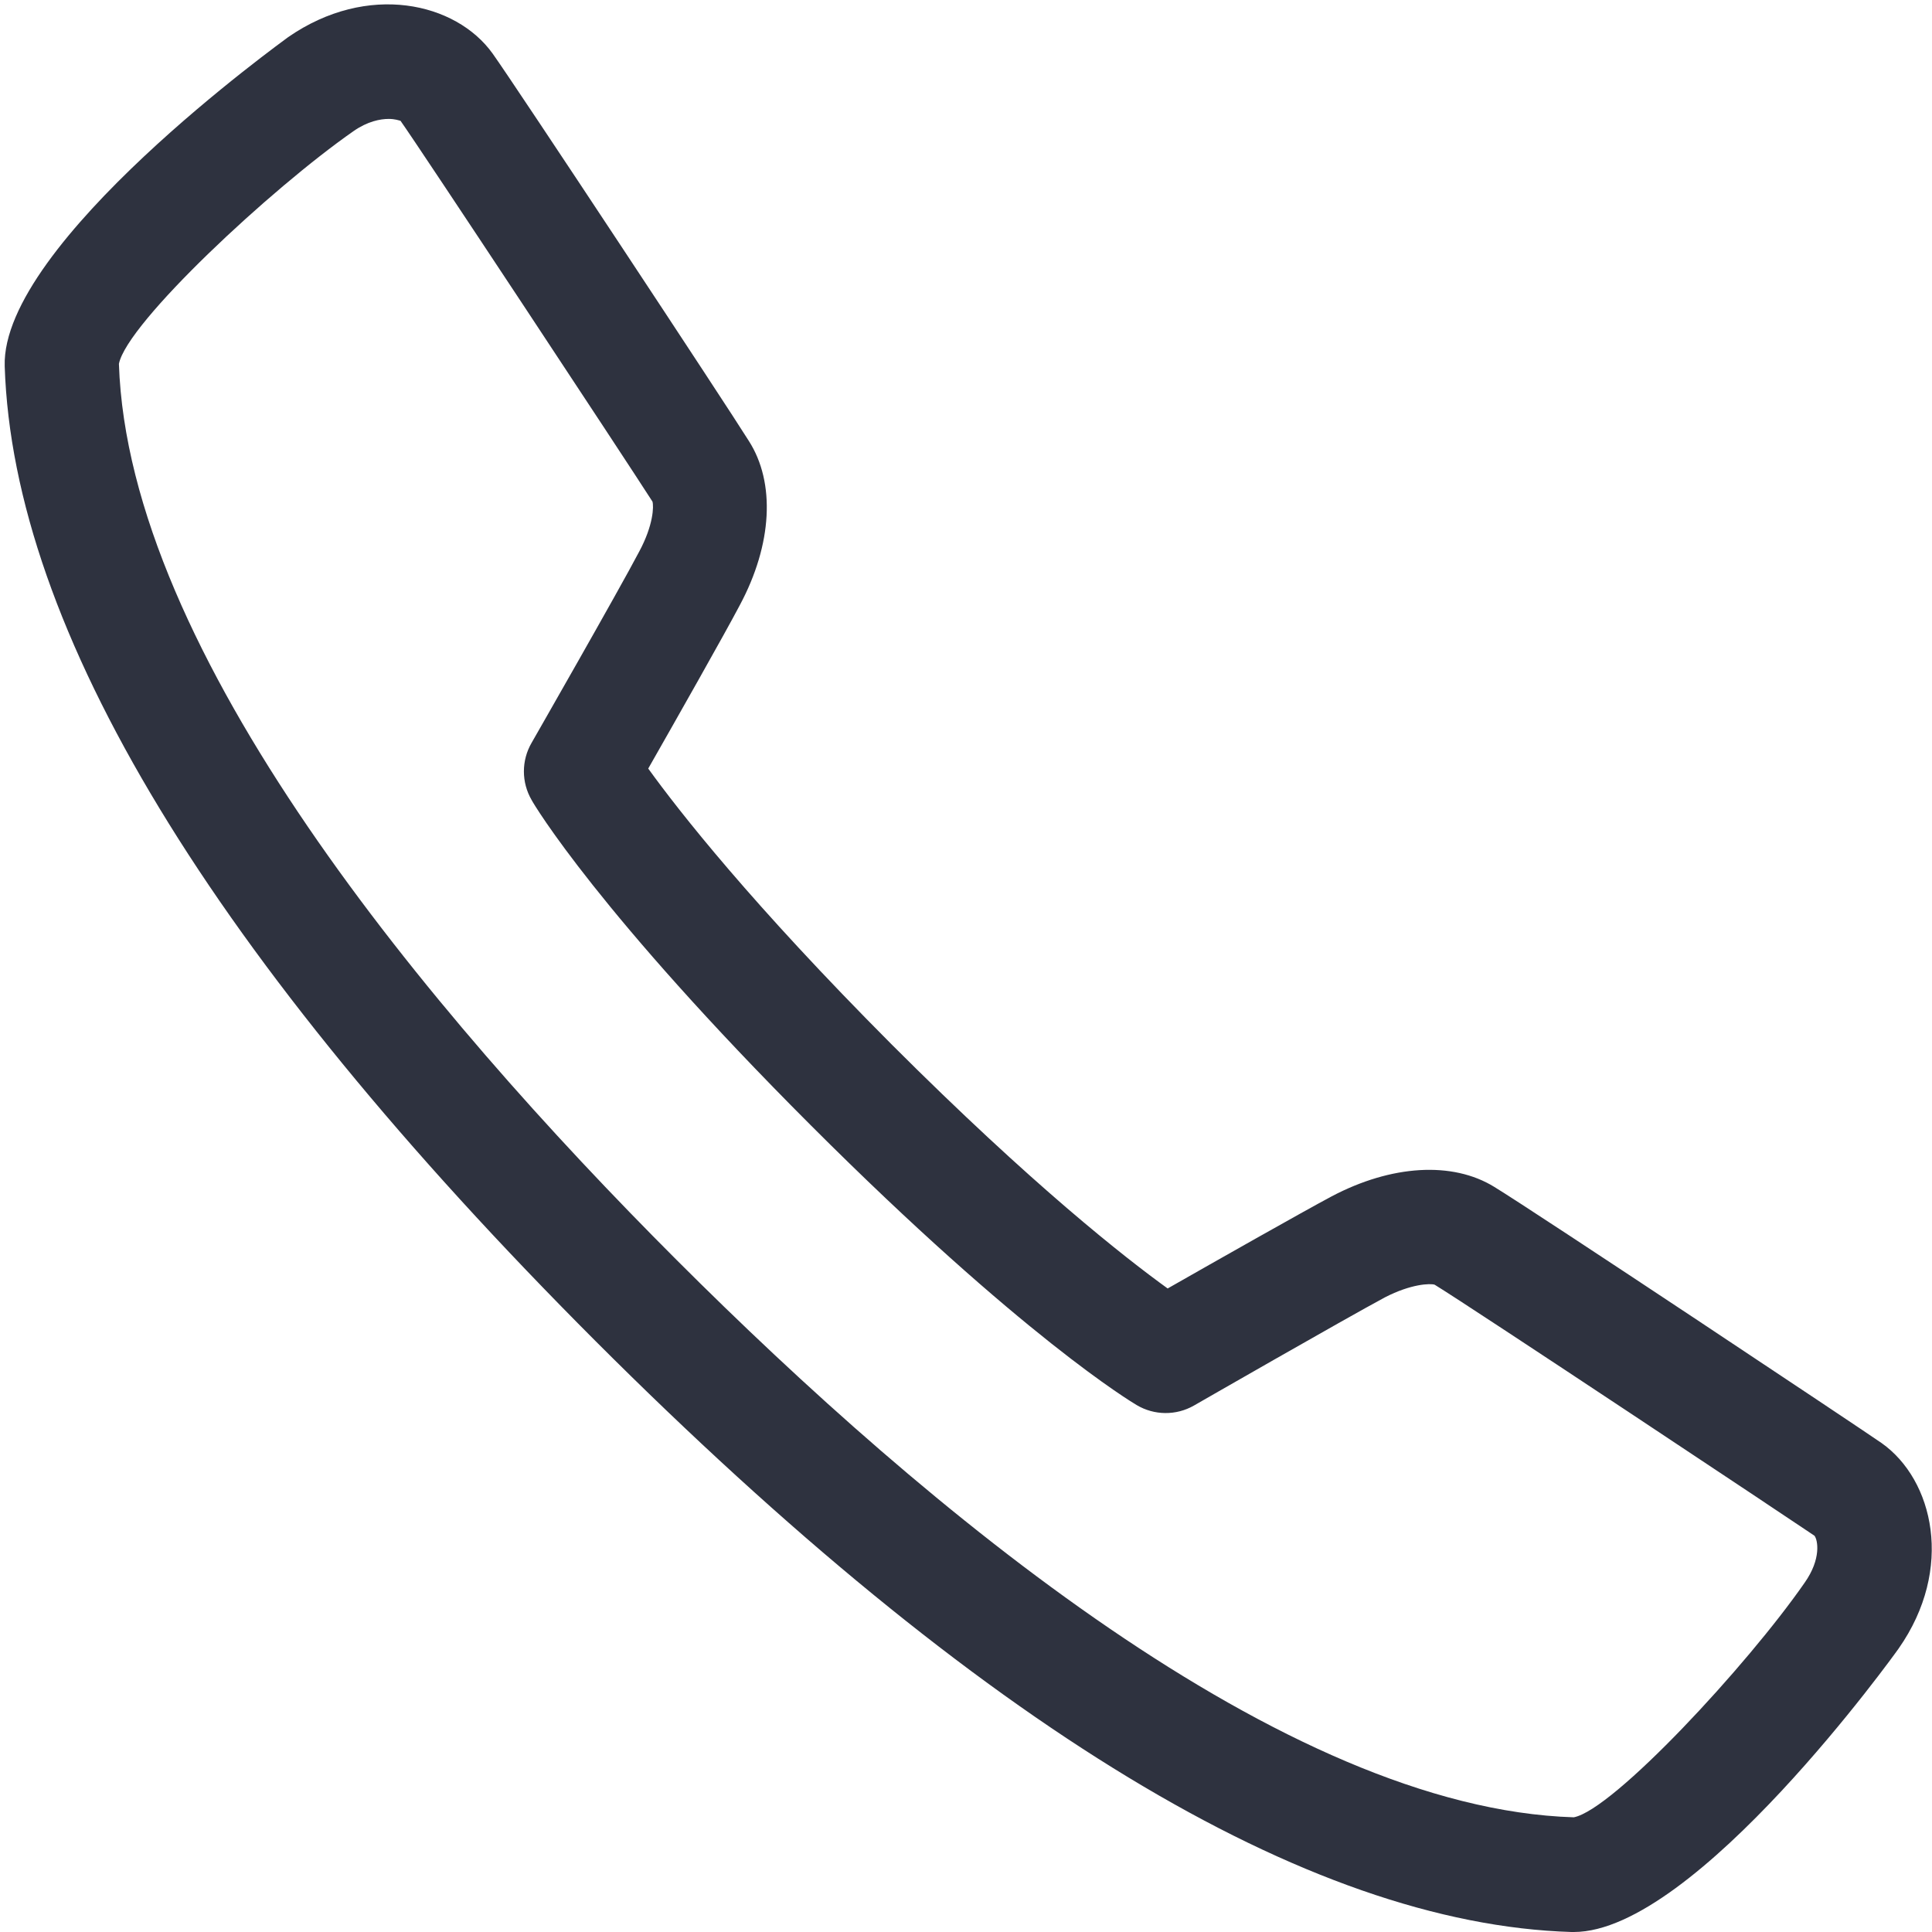
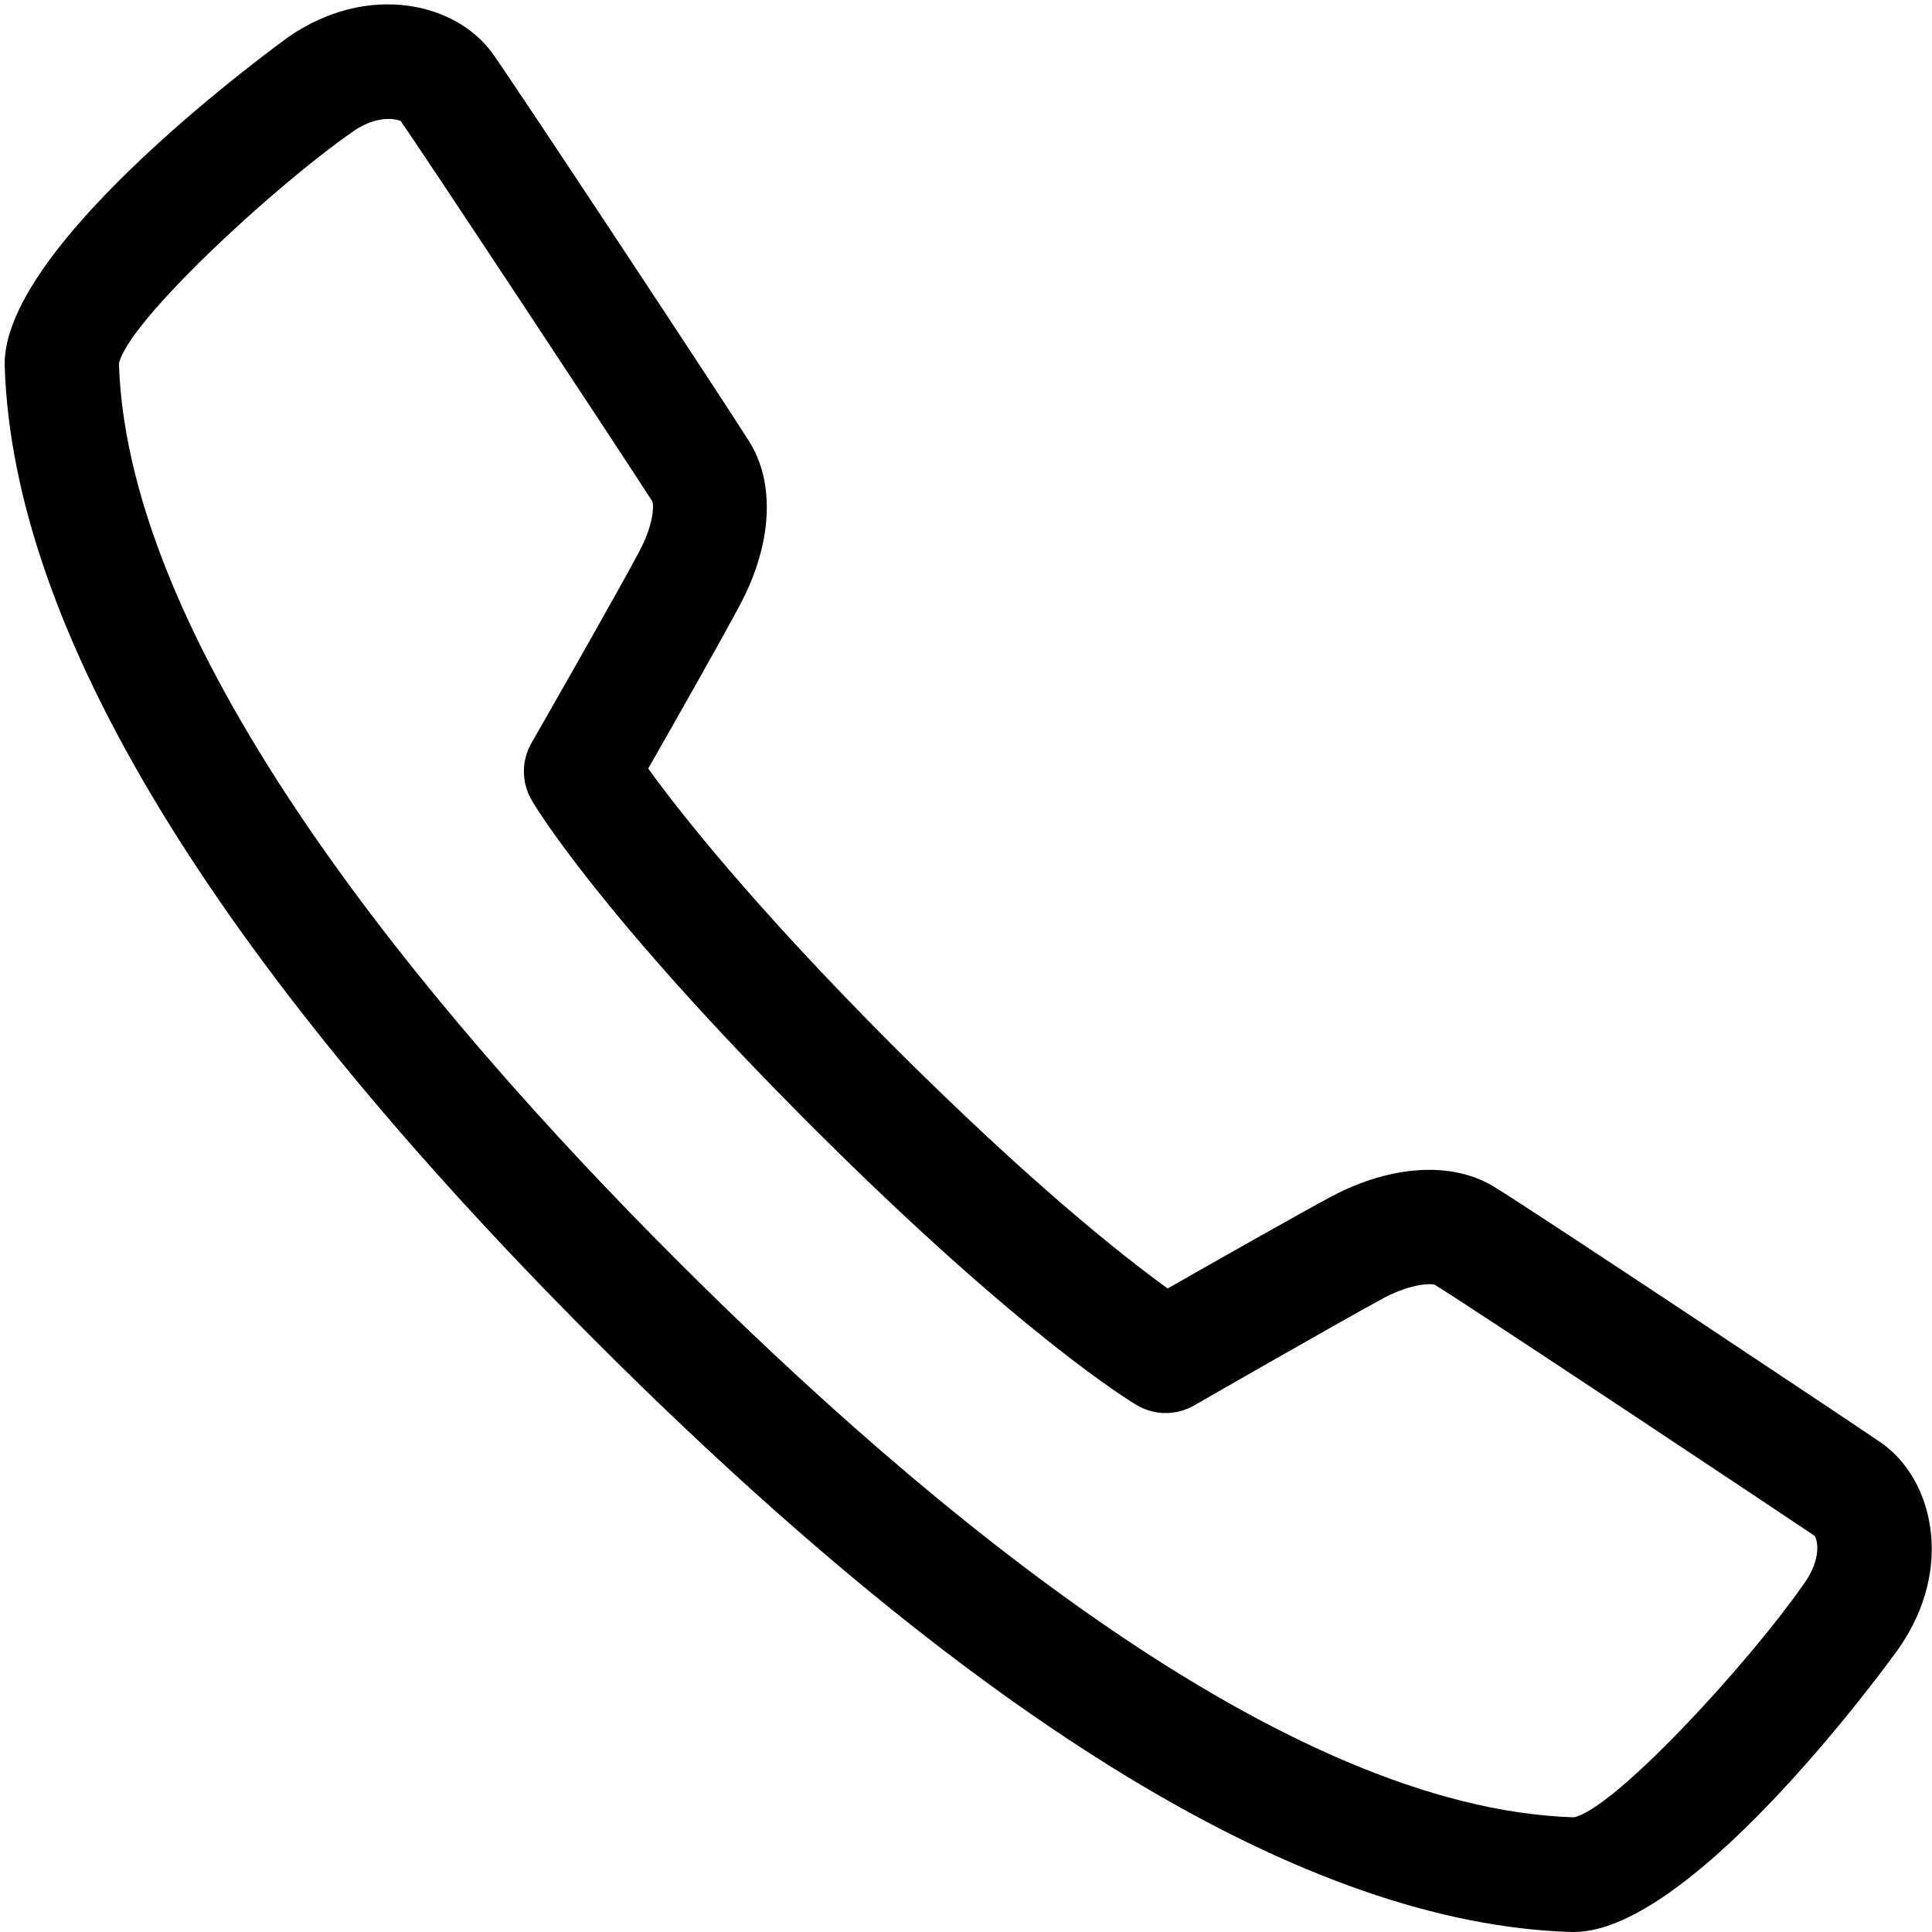
<svg xmlns="http://www.w3.org/2000/svg" t="1695136351164" class="icon" viewBox="0 0 1024 1024" version="1.1" p-id="1468" width="64" height="64">
-   <path d="M834.152 1024h-1.253c-139.771-4.235-313.672-109.628-517.229-313.175C112.362 507.268 6.979 333.605 2.495 194.083 0.497 129.064 151.214 20.927 152.725 19.685c42.113-29.149 88.949-18.442 108.385 8.719 11.96 16.692 123.824 186.11 135.784 205.297 14.197 22.17 12.457 54.809-4.732 86.951-7.973 15.201-34.389 61.788-48.585 86.702 16.195 22.429 54.56 71.511 129.054 146.253 74.752 74.742 123.834 113.117 146.253 129.312 24.914-14.207 71.511-40.612 86.951-48.834 31.645-16.702 64.035-18.69 86.205-4.981 21.673 13.203 193.099 127.314 205.297 135.784 27.409 19.426 38.624 66.52 8.977 108.872-0.994 1.491-107.639 150.24-172.161 150.24zM206.043 63.031c-4.474 0-11.204 1.253-18.69 6.482C143.758 99.905 67.276 171.167 63.031 192.84c4.991 152.974 163.442 342.831 295.499 474.878 132.046 132.046 321.894 290.756 475.613 295.489 20.937-3.977 91.941-80.469 122.343-124.322 8.967-12.706 6.969-22.667 5.229-24.914-12.457-8.47-182.133-121.339-201.32-133.05-2.237-0.746-12.447-0.497-26.405 6.731-20.927 11.214-101.147 57.304-101.147 57.304a30.143 30.143 0 0 1-30.402-0.249c-2.485-1.491-60.545-36.128-172.658-148.241-112.113-112.123-146.74-169.924-147.993-172.41a30.153 30.153 0 0 1 0-30.402s46.09-80.478 57.056-101.406c7.476-13.948 7.725-23.91 6.969-26.405-13.7-21.424-123.576-187.859-133.538-201.817-0.994-0.239-2.983-0.994-6.233-0.994z" fill="#2E323F" p-id="1469" />
+   <path d="M834.152 1024h-1.253c-139.771-4.235-313.672-109.628-517.229-313.175C112.362 507.268 6.979 333.605 2.495 194.083 0.497 129.064 151.214 20.927 152.725 19.685c42.113-29.149 88.949-18.442 108.385 8.719 11.96 16.692 123.824 186.11 135.784 205.297 14.197 22.17 12.457 54.809-4.732 86.951-7.973 15.201-34.389 61.788-48.585 86.702 16.195 22.429 54.56 71.511 129.054 146.253 74.752 74.742 123.834 113.117 146.253 129.312 24.914-14.207 71.511-40.612 86.951-48.834 31.645-16.702 64.035-18.69 86.205-4.981 21.673 13.203 193.099 127.314 205.297 135.784 27.409 19.426 38.624 66.52 8.977 108.872-0.994 1.491-107.639 150.24-172.161 150.24zM206.043 63.031c-4.474 0-11.204 1.253-18.69 6.482C143.758 99.905 67.276 171.167 63.031 192.84c4.991 152.974 163.442 342.831 295.499 474.878 132.046 132.046 321.894 290.756 475.613 295.489 20.937-3.977 91.941-80.469 122.343-124.322 8.967-12.706 6.969-22.667 5.229-24.914-12.457-8.47-182.133-121.339-201.32-133.05-2.237-0.746-12.447-0.497-26.405 6.731-20.927 11.214-101.147 57.304-101.147 57.304a30.143 30.143 0 0 1-30.402-0.249c-2.485-1.491-60.545-36.128-172.658-148.241-112.113-112.123-146.74-169.924-147.993-172.41a30.153 30.153 0 0 1 0-30.402s46.09-80.478 57.056-101.406c7.476-13.948 7.725-23.91 6.969-26.405-13.7-21.424-123.576-187.859-133.538-201.817-0.994-0.239-2.983-0.994-6.233-0.994z" p-id="1469" />
</svg>
